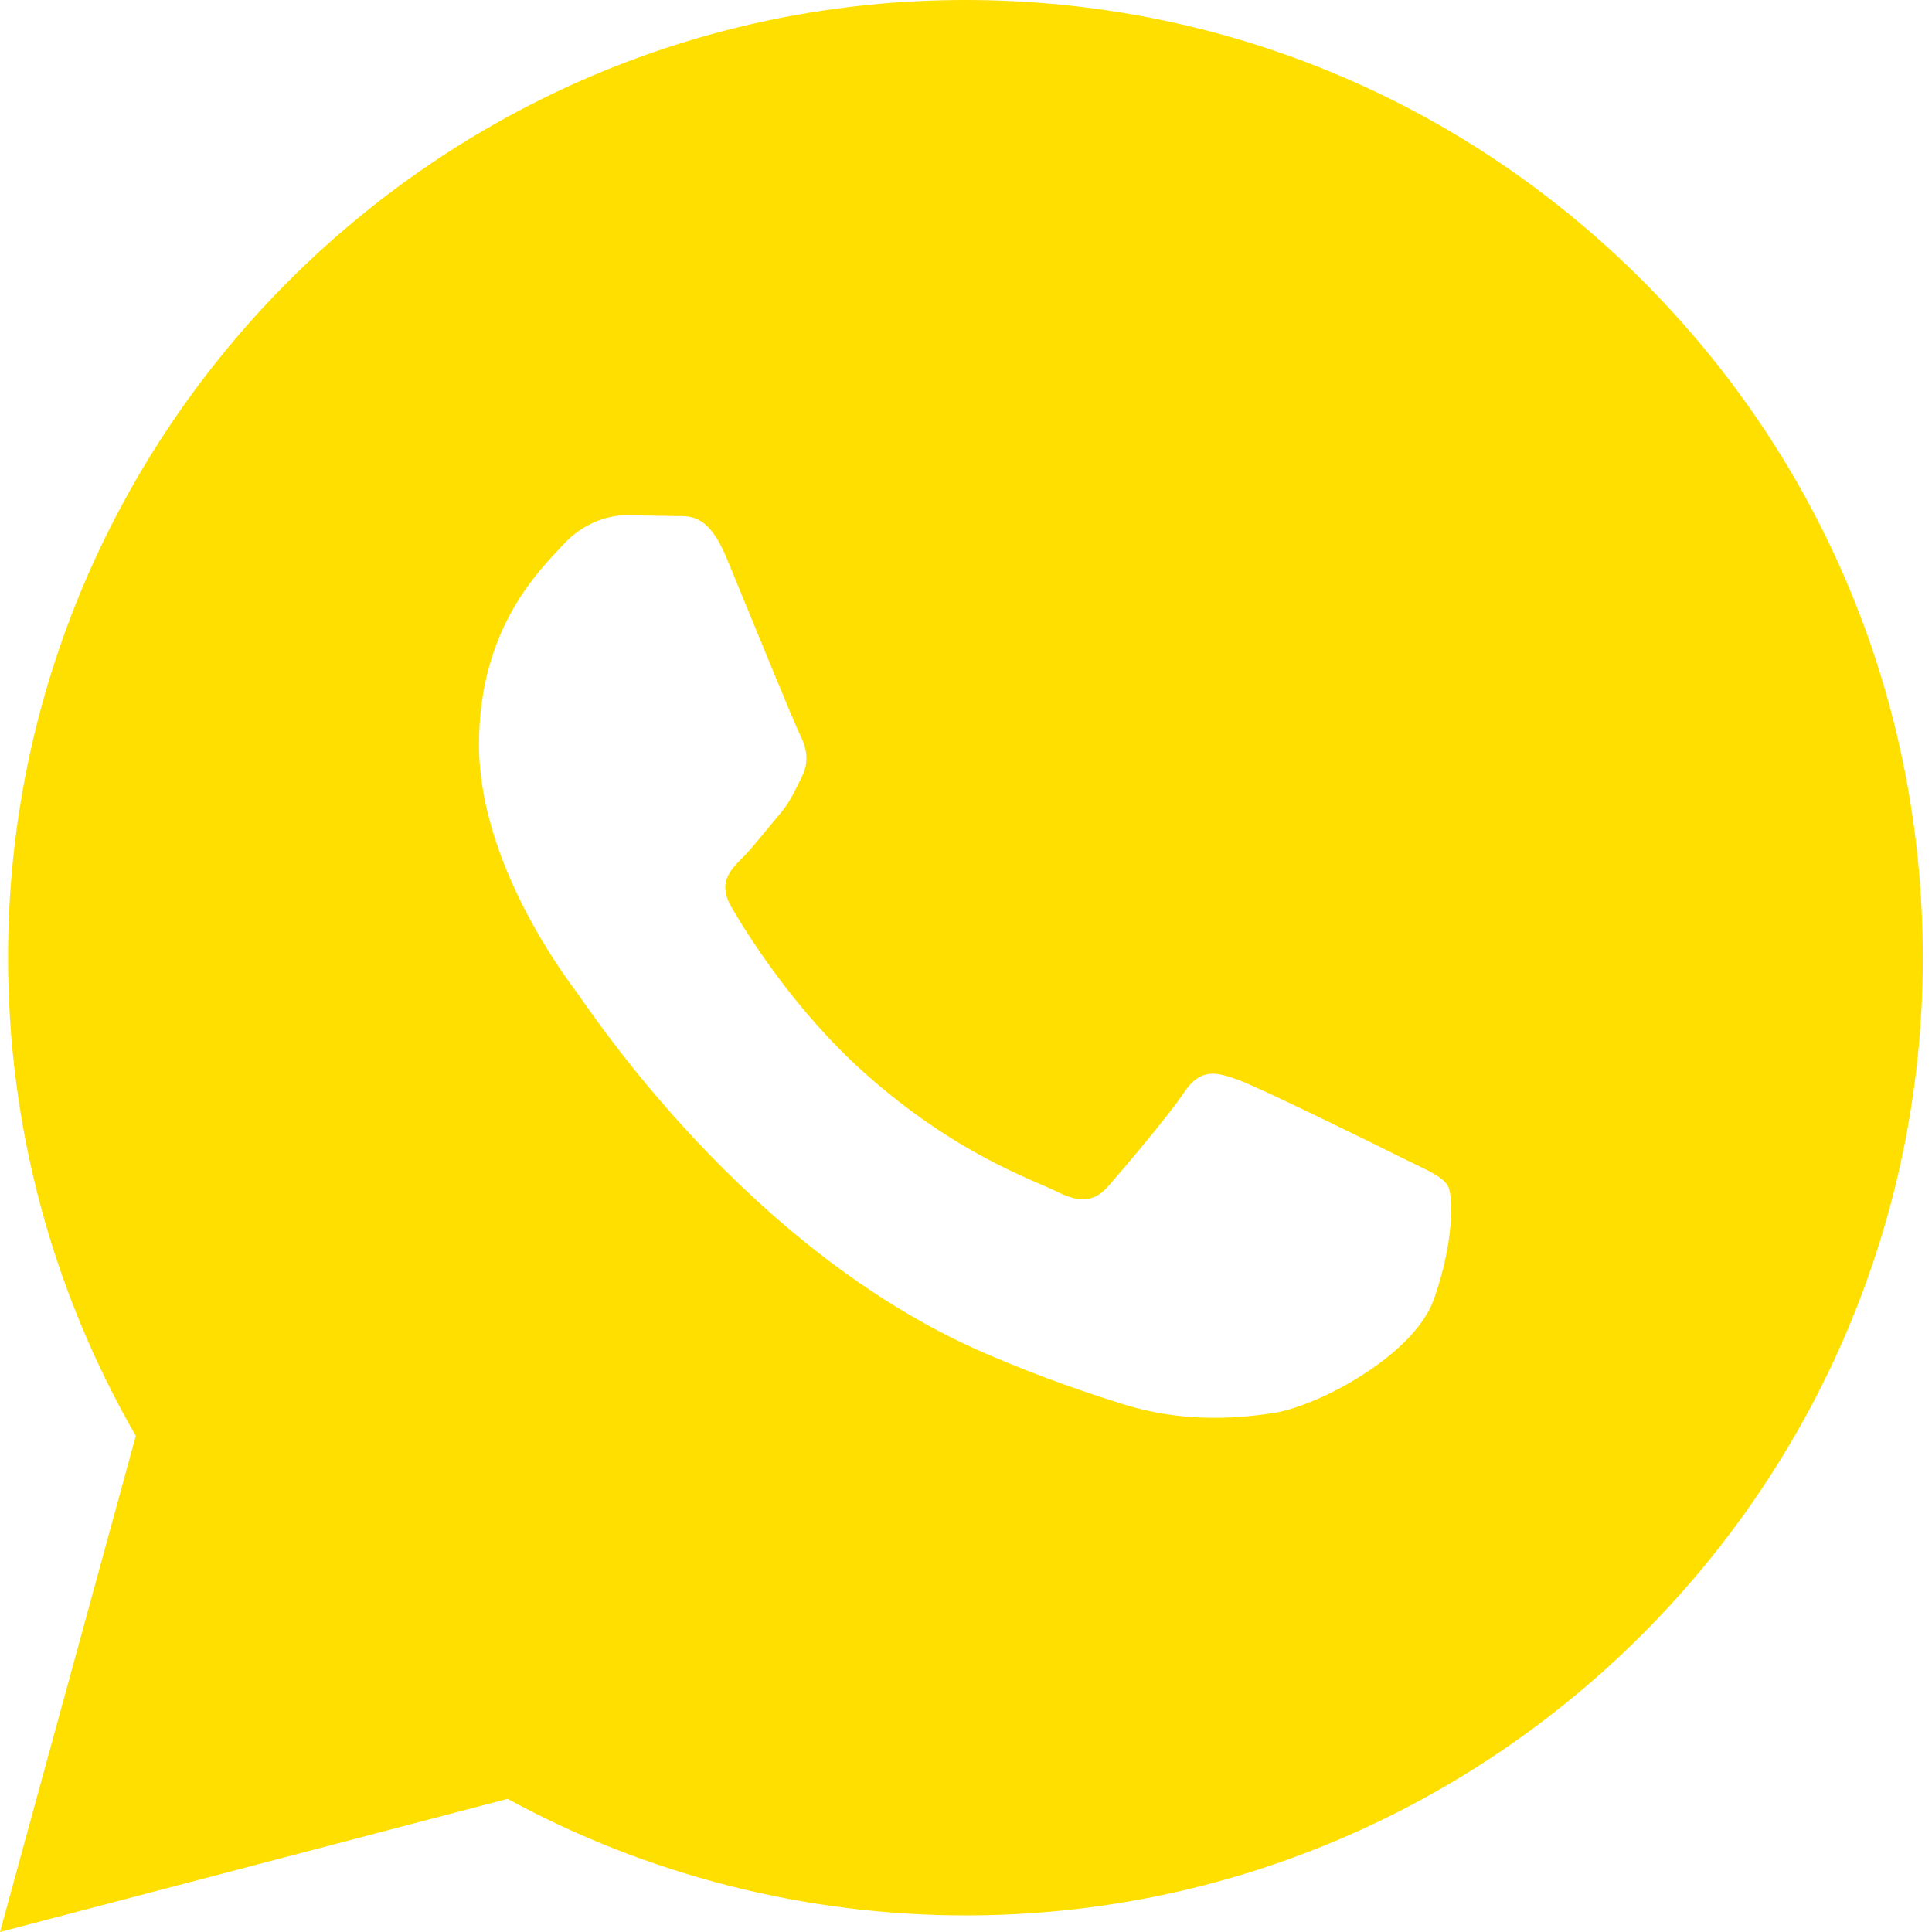
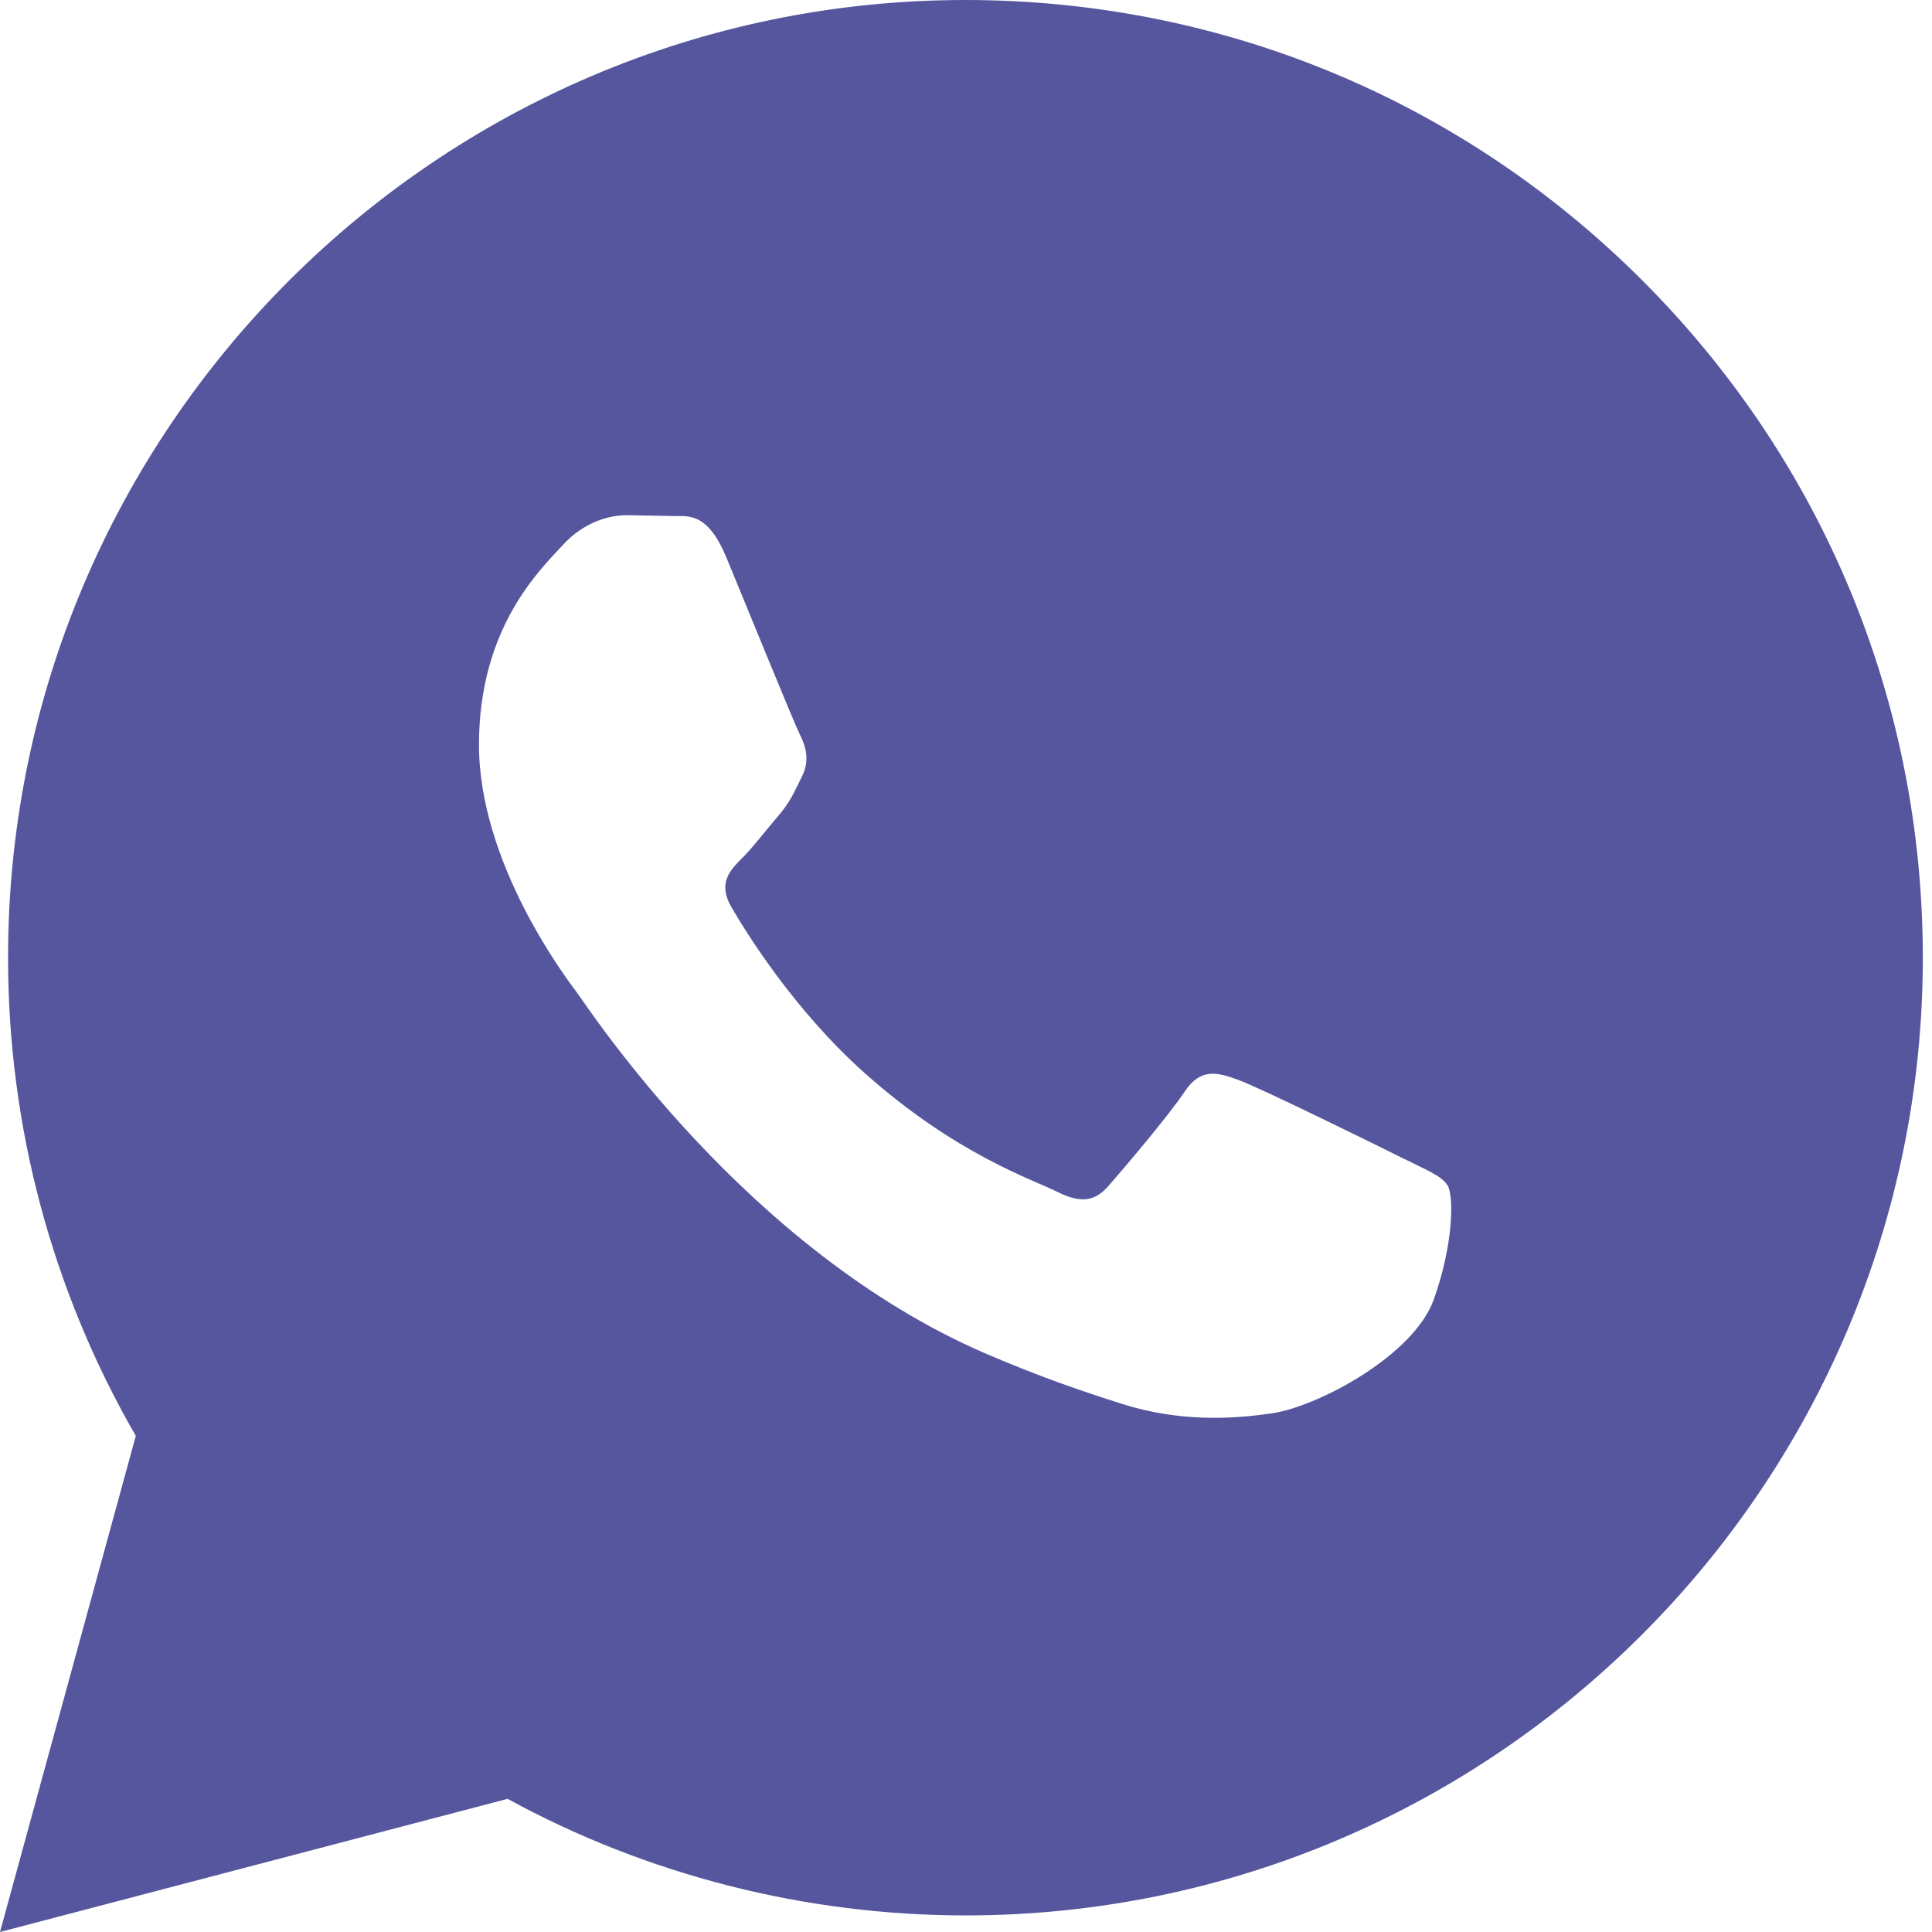
<svg xmlns="http://www.w3.org/2000/svg" width="24" height="24" viewBox="0 0 24 24" fill="none">
-   <path d="M0 24L1.687 17.837C0.646 16.033 0.099 13.988 0.1 11.891C0.103 5.335 5.438 0 11.993 0C15.174 0.001 18.16 1.24 20.406 3.488C22.651 5.736 23.887 8.724 23.886 11.902C23.883 18.459 18.548 23.794 11.993 23.794C10.003 23.793 8.042 23.294 6.305 22.346L0 24ZM17.984 14.729C17.91 14.605 17.712 14.531 17.414 14.382C17.117 14.233 15.656 13.514 15.383 13.415C15.111 13.316 14.913 13.266 14.714 13.564C14.516 13.861 13.946 14.531 13.773 14.729C13.6 14.927 13.426 14.952 13.129 14.803C12.832 14.654 11.874 14.341 10.739 13.328C9.856 12.54 9.259 11.567 9.086 11.269C8.913 10.972 9.068 10.811 9.216 10.663C9.35 10.53 9.513 10.316 9.662 10.142C9.813 9.97 9.862 9.846 9.962 9.647C10.061 9.449 10.012 9.275 9.937 9.126C9.862 8.978 9.268 7.515 9.021 6.92C8.779 6.341 8.534 6.419 8.352 6.41L7.782 6.4C7.584 6.4 7.262 6.474 6.99 6.772C6.718 7.07 5.95 7.788 5.95 9.251C5.95 10.714 7.015 12.127 7.163 12.325C7.312 12.523 9.258 15.525 12.239 16.812C12.948 17.118 13.502 17.301 13.933 17.438C14.645 17.664 15.293 17.632 15.805 17.556C16.376 17.471 17.563 16.837 17.811 16.143C18.059 15.448 18.059 14.853 17.984 14.729Z" fill="#FFDF00" />
+   <path d="M0 24L1.687 17.837C0.646 16.033 0.099 13.988 0.1 11.891C0.103 5.335 5.438 0 11.993 0C15.174 0.001 18.16 1.24 20.406 3.488C22.651 5.736 23.887 8.724 23.886 11.902C23.883 18.459 18.548 23.794 11.993 23.794C10.003 23.793 8.042 23.294 6.305 22.346L0 24ZM17.984 14.729C17.91 14.605 17.712 14.531 17.414 14.382C17.117 14.233 15.656 13.514 15.383 13.415C15.111 13.316 14.913 13.266 14.714 13.564C14.516 13.861 13.946 14.531 13.773 14.729C13.6 14.927 13.426 14.952 13.129 14.803C12.832 14.654 11.874 14.341 10.739 13.328C9.856 12.54 9.259 11.567 9.086 11.269C8.913 10.972 9.068 10.811 9.216 10.663C9.35 10.53 9.513 10.316 9.662 10.142C9.813 9.97 9.862 9.846 9.962 9.647C10.061 9.449 10.012 9.275 9.937 9.126C9.862 8.978 9.268 7.515 9.021 6.92C8.779 6.341 8.534 6.419 8.352 6.41L7.782 6.4C7.584 6.4 7.262 6.474 6.99 6.772C6.718 7.07 5.95 7.788 5.95 9.251C5.95 10.714 7.015 12.127 7.163 12.325C7.312 12.523 9.258 15.525 12.239 16.812C12.948 17.118 13.502 17.301 13.933 17.438C14.645 17.664 15.293 17.632 15.805 17.556C16.376 17.471 17.563 16.837 17.811 16.143C18.059 15.448 18.059 14.853 17.984 14.729Z" fill="#55569E" />
</svg>
